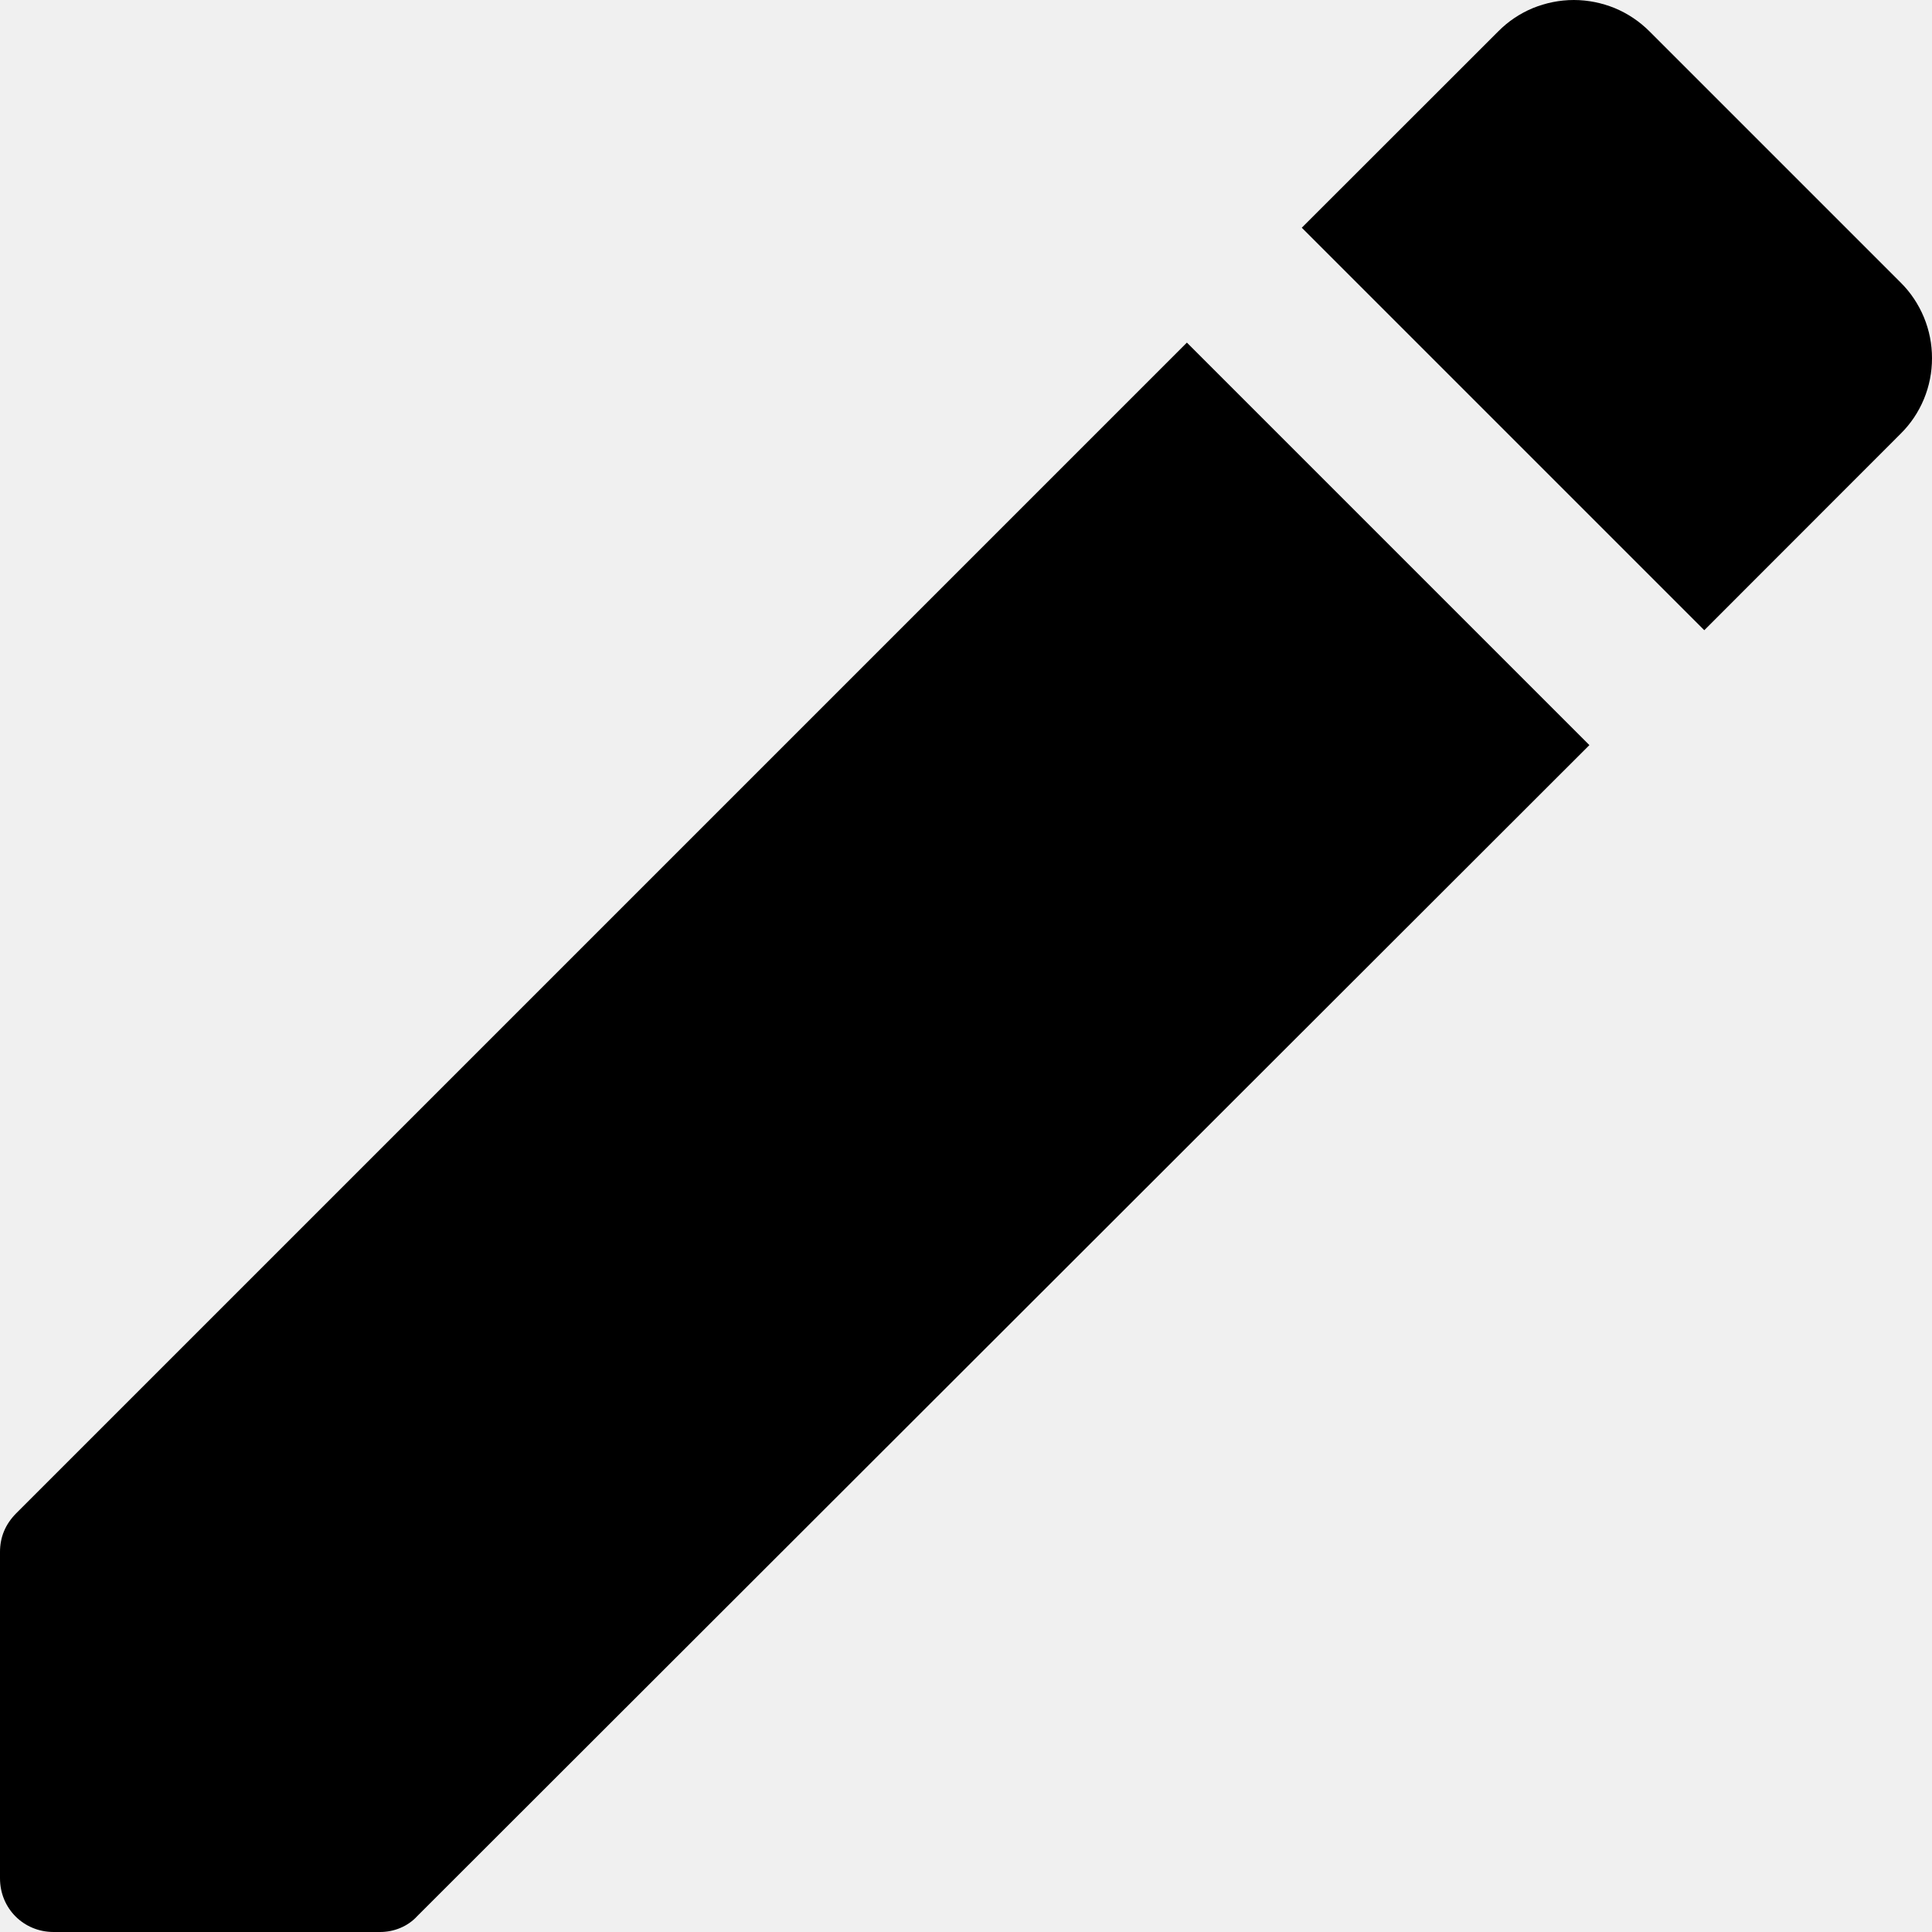
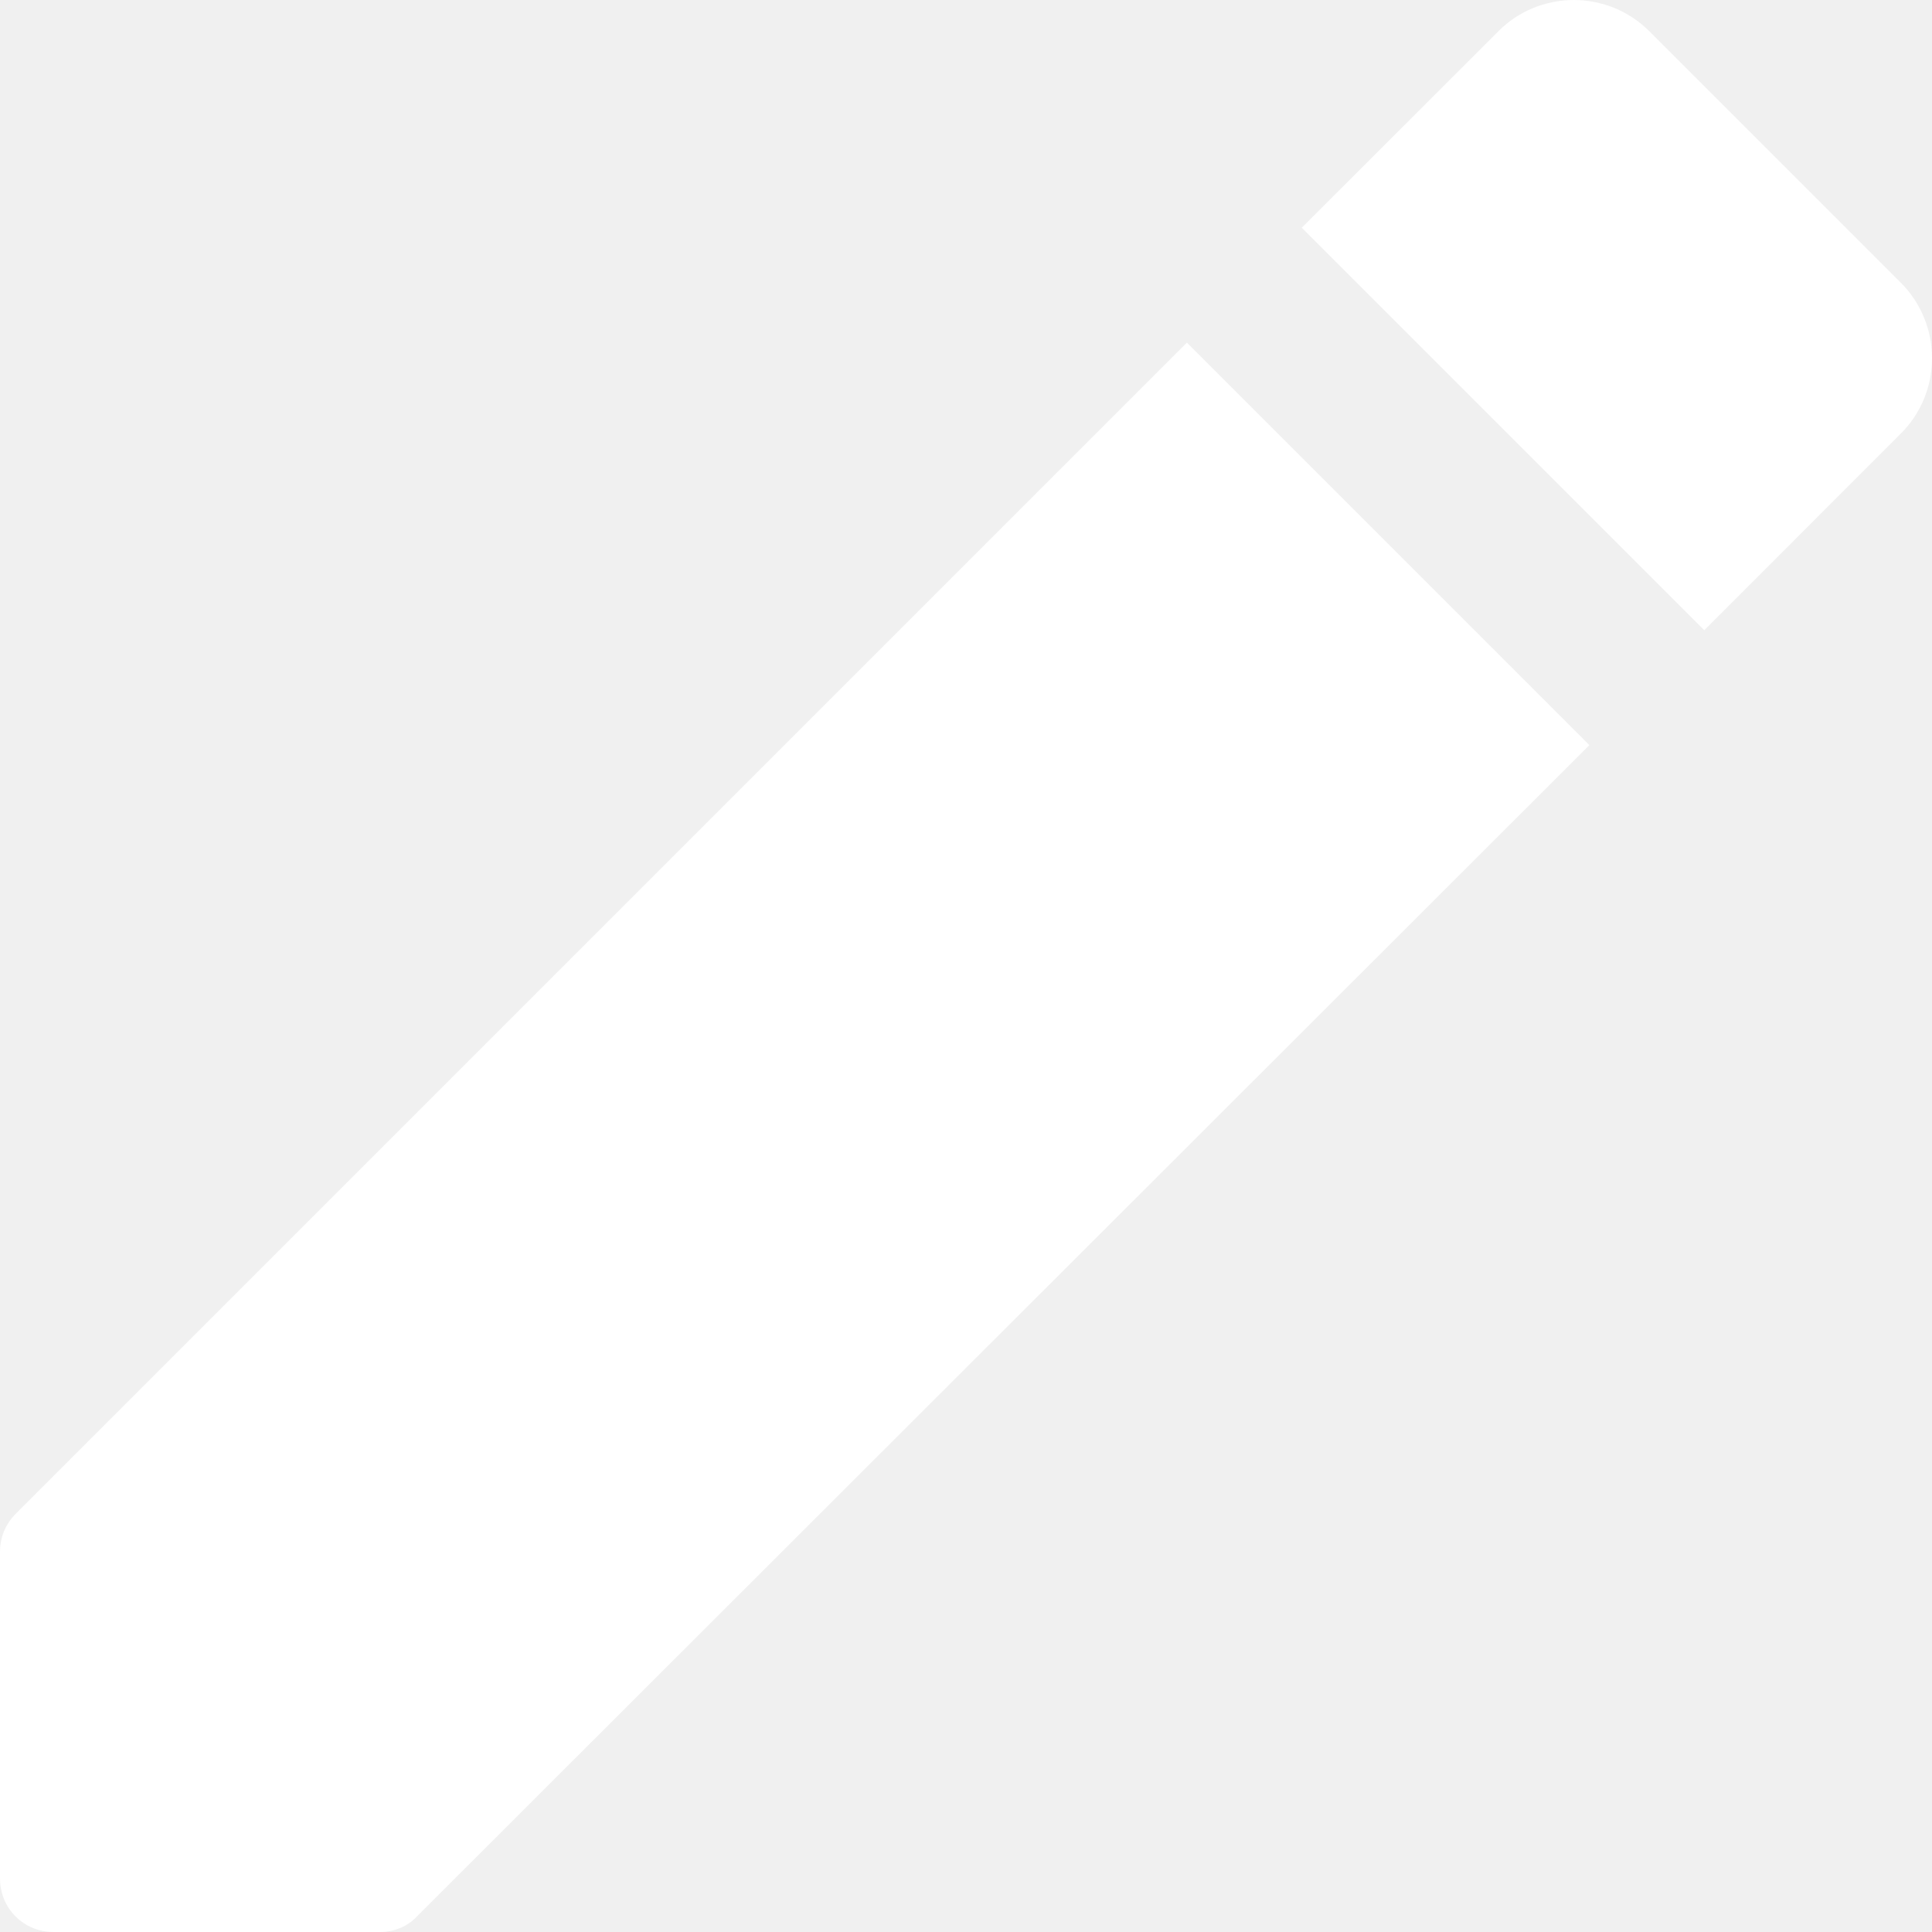
<svg xmlns="http://www.w3.org/2000/svg" width="15" height="15" viewBox="0 0 15 15" fill="none">
-   <path d="M0 12.05V14.583C0 14.817 0.183 15 0.417 15H2.95C3.058 15 3.166 14.958 3.241 14.875L12.34 5.785L9.215 2.66L0.125 11.75C0.042 11.834 0 11.934 0 12.05ZM14.756 3.368C14.834 3.291 14.895 3.2 14.937 3.099C14.979 2.998 15 2.89 15 2.781C15 2.672 14.979 2.564 14.937 2.463C14.895 2.362 14.834 2.27 14.756 2.193L12.807 0.244C12.729 0.166 12.638 0.105 12.537 0.063C12.436 0.022 12.328 0 12.219 0C12.11 0 12.002 0.022 11.901 0.063C11.8 0.105 11.709 0.166 11.632 0.244L10.107 1.768L13.232 4.893L14.756 3.368V3.368Z" fill="black" />
+   <path d="M0 12.05V14.583C0 14.817 0.183 15 0.417 15H2.95C3.058 15 3.166 14.958 3.241 14.875L12.34 5.785L9.215 2.66L0.125 11.75C0.042 11.834 0 11.934 0 12.05ZM14.756 3.368C14.834 3.291 14.895 3.2 14.937 3.099C14.979 2.998 15 2.89 15 2.781C15 2.672 14.979 2.564 14.937 2.463C14.895 2.362 14.834 2.27 14.756 2.193L12.807 0.244C12.729 0.166 12.638 0.105 12.537 0.063C12.436 0.022 12.328 0 12.219 0C12.11 0 12.002 0.022 11.901 0.063C11.8 0.105 11.709 0.166 11.632 0.244L10.107 1.768L13.232 4.893L14.756 3.368V3.368Z" fill="white" />
</svg>
